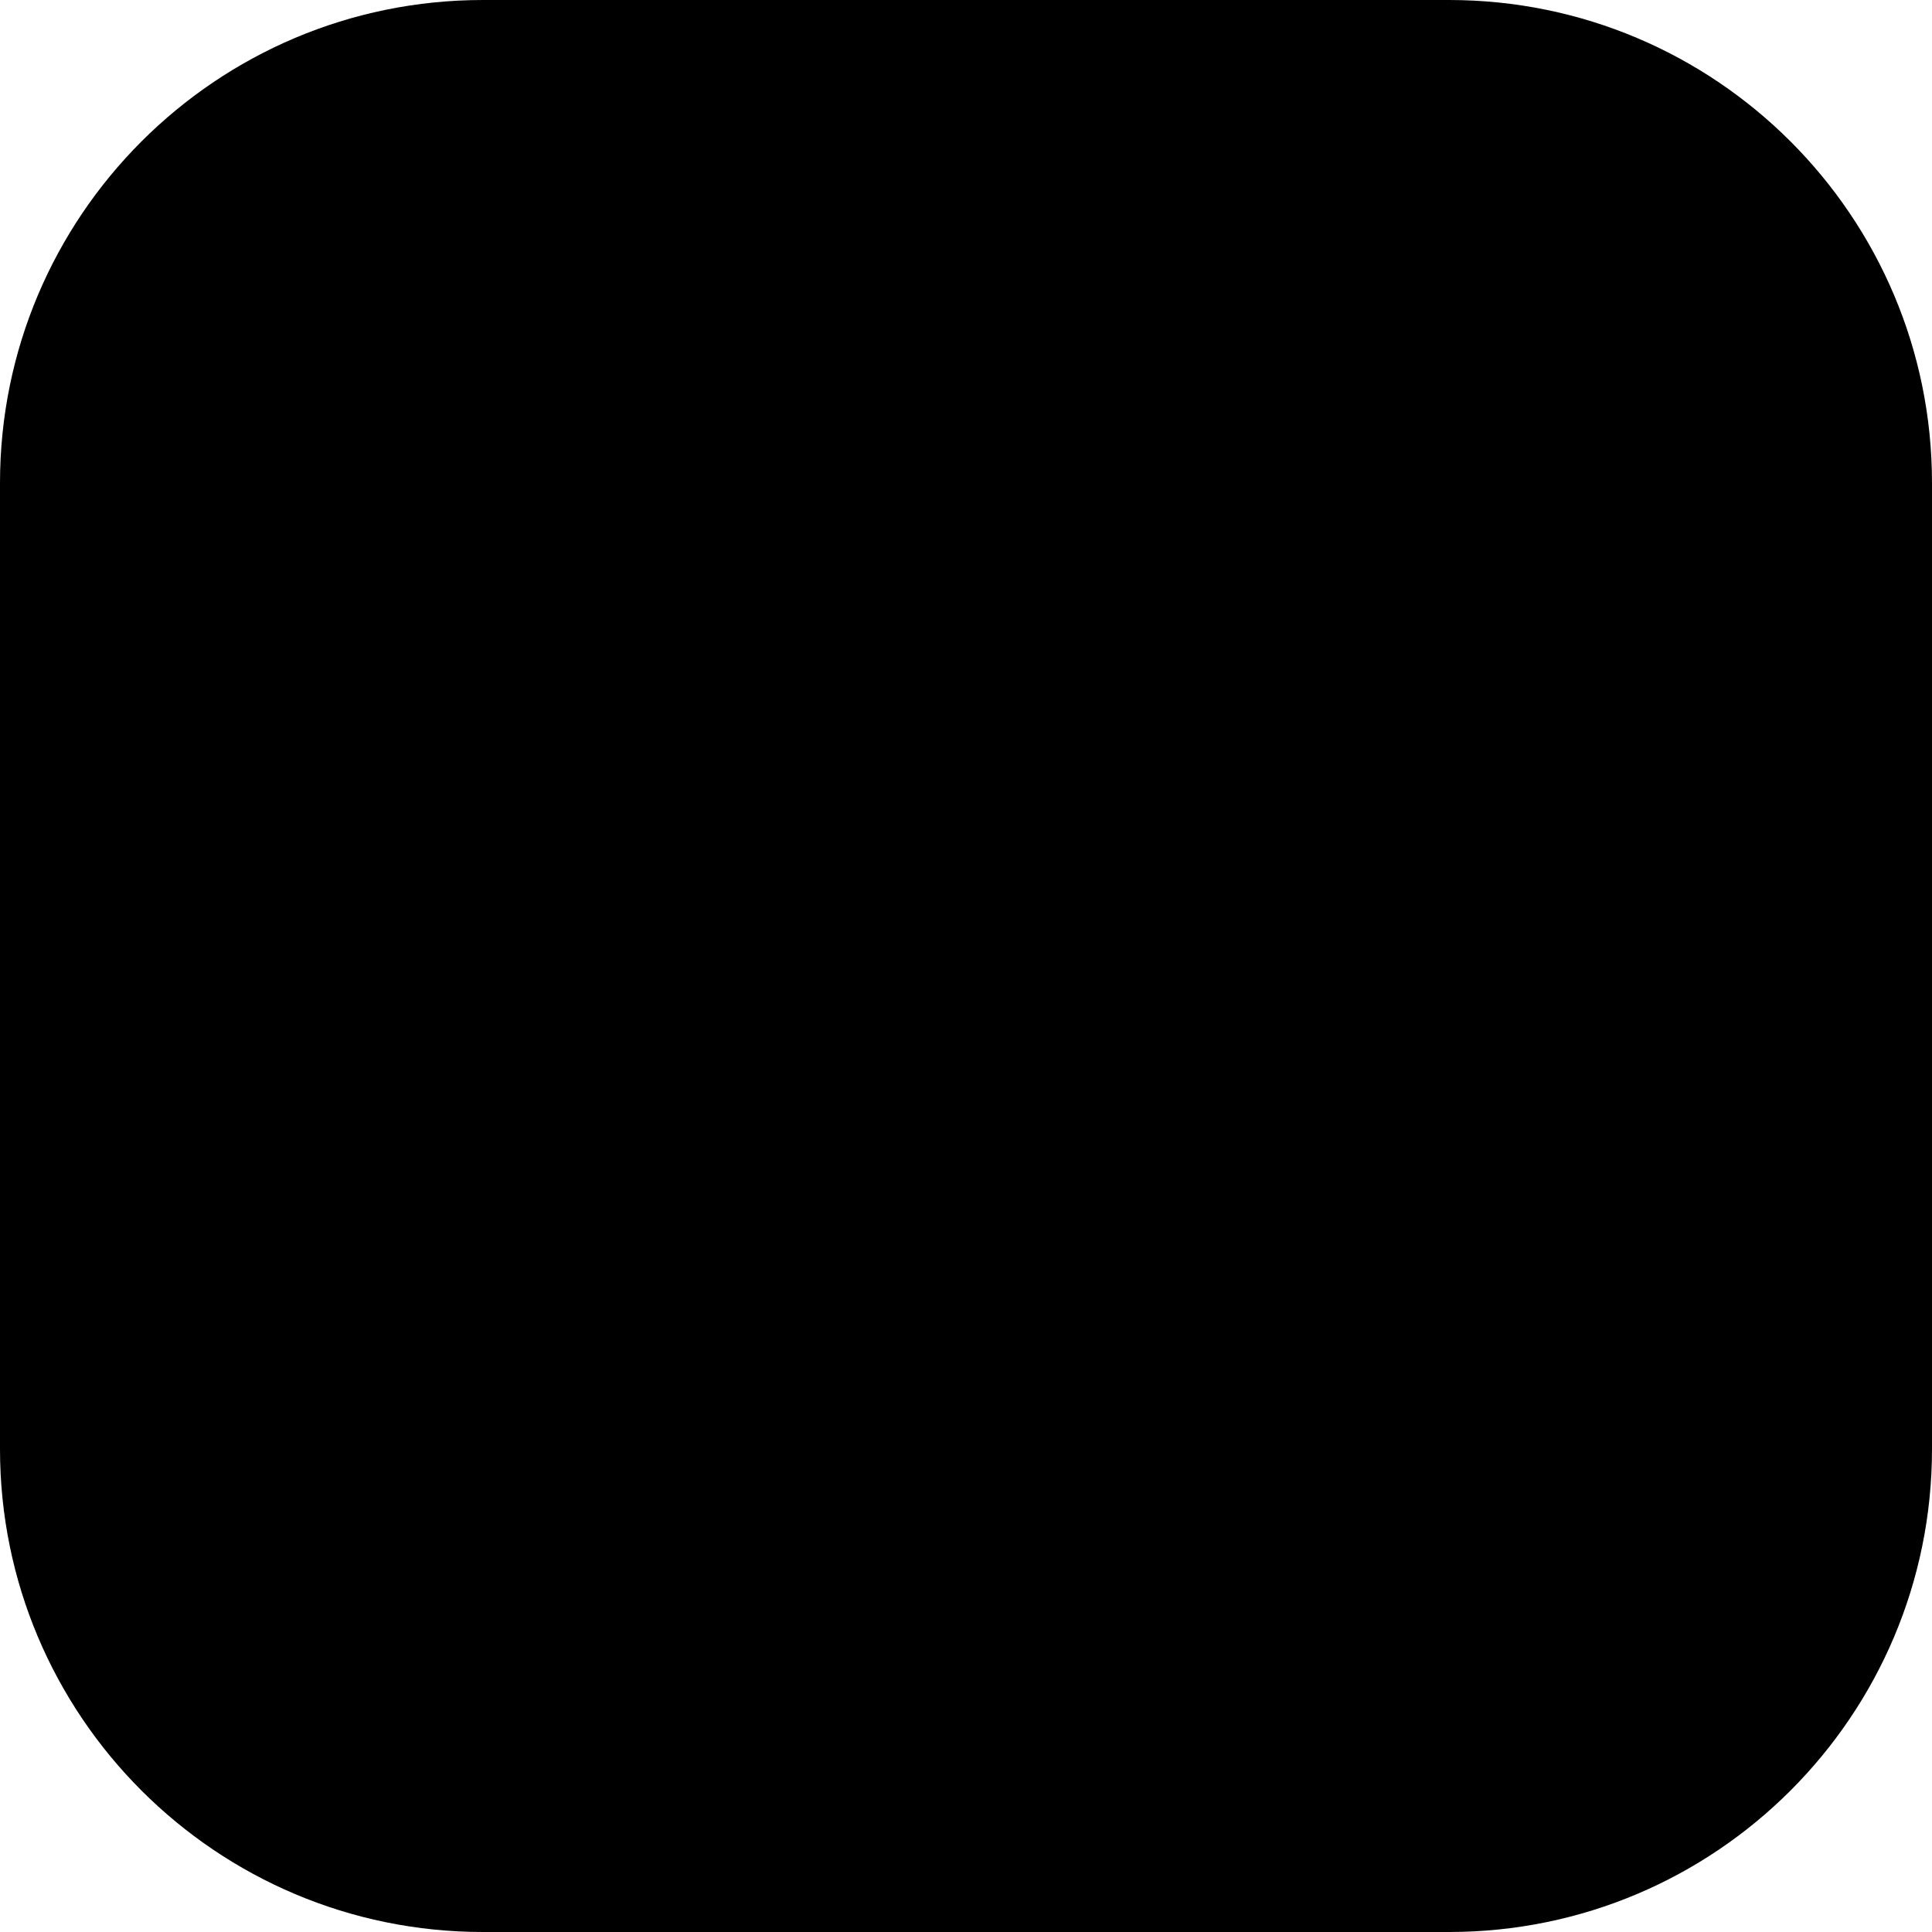
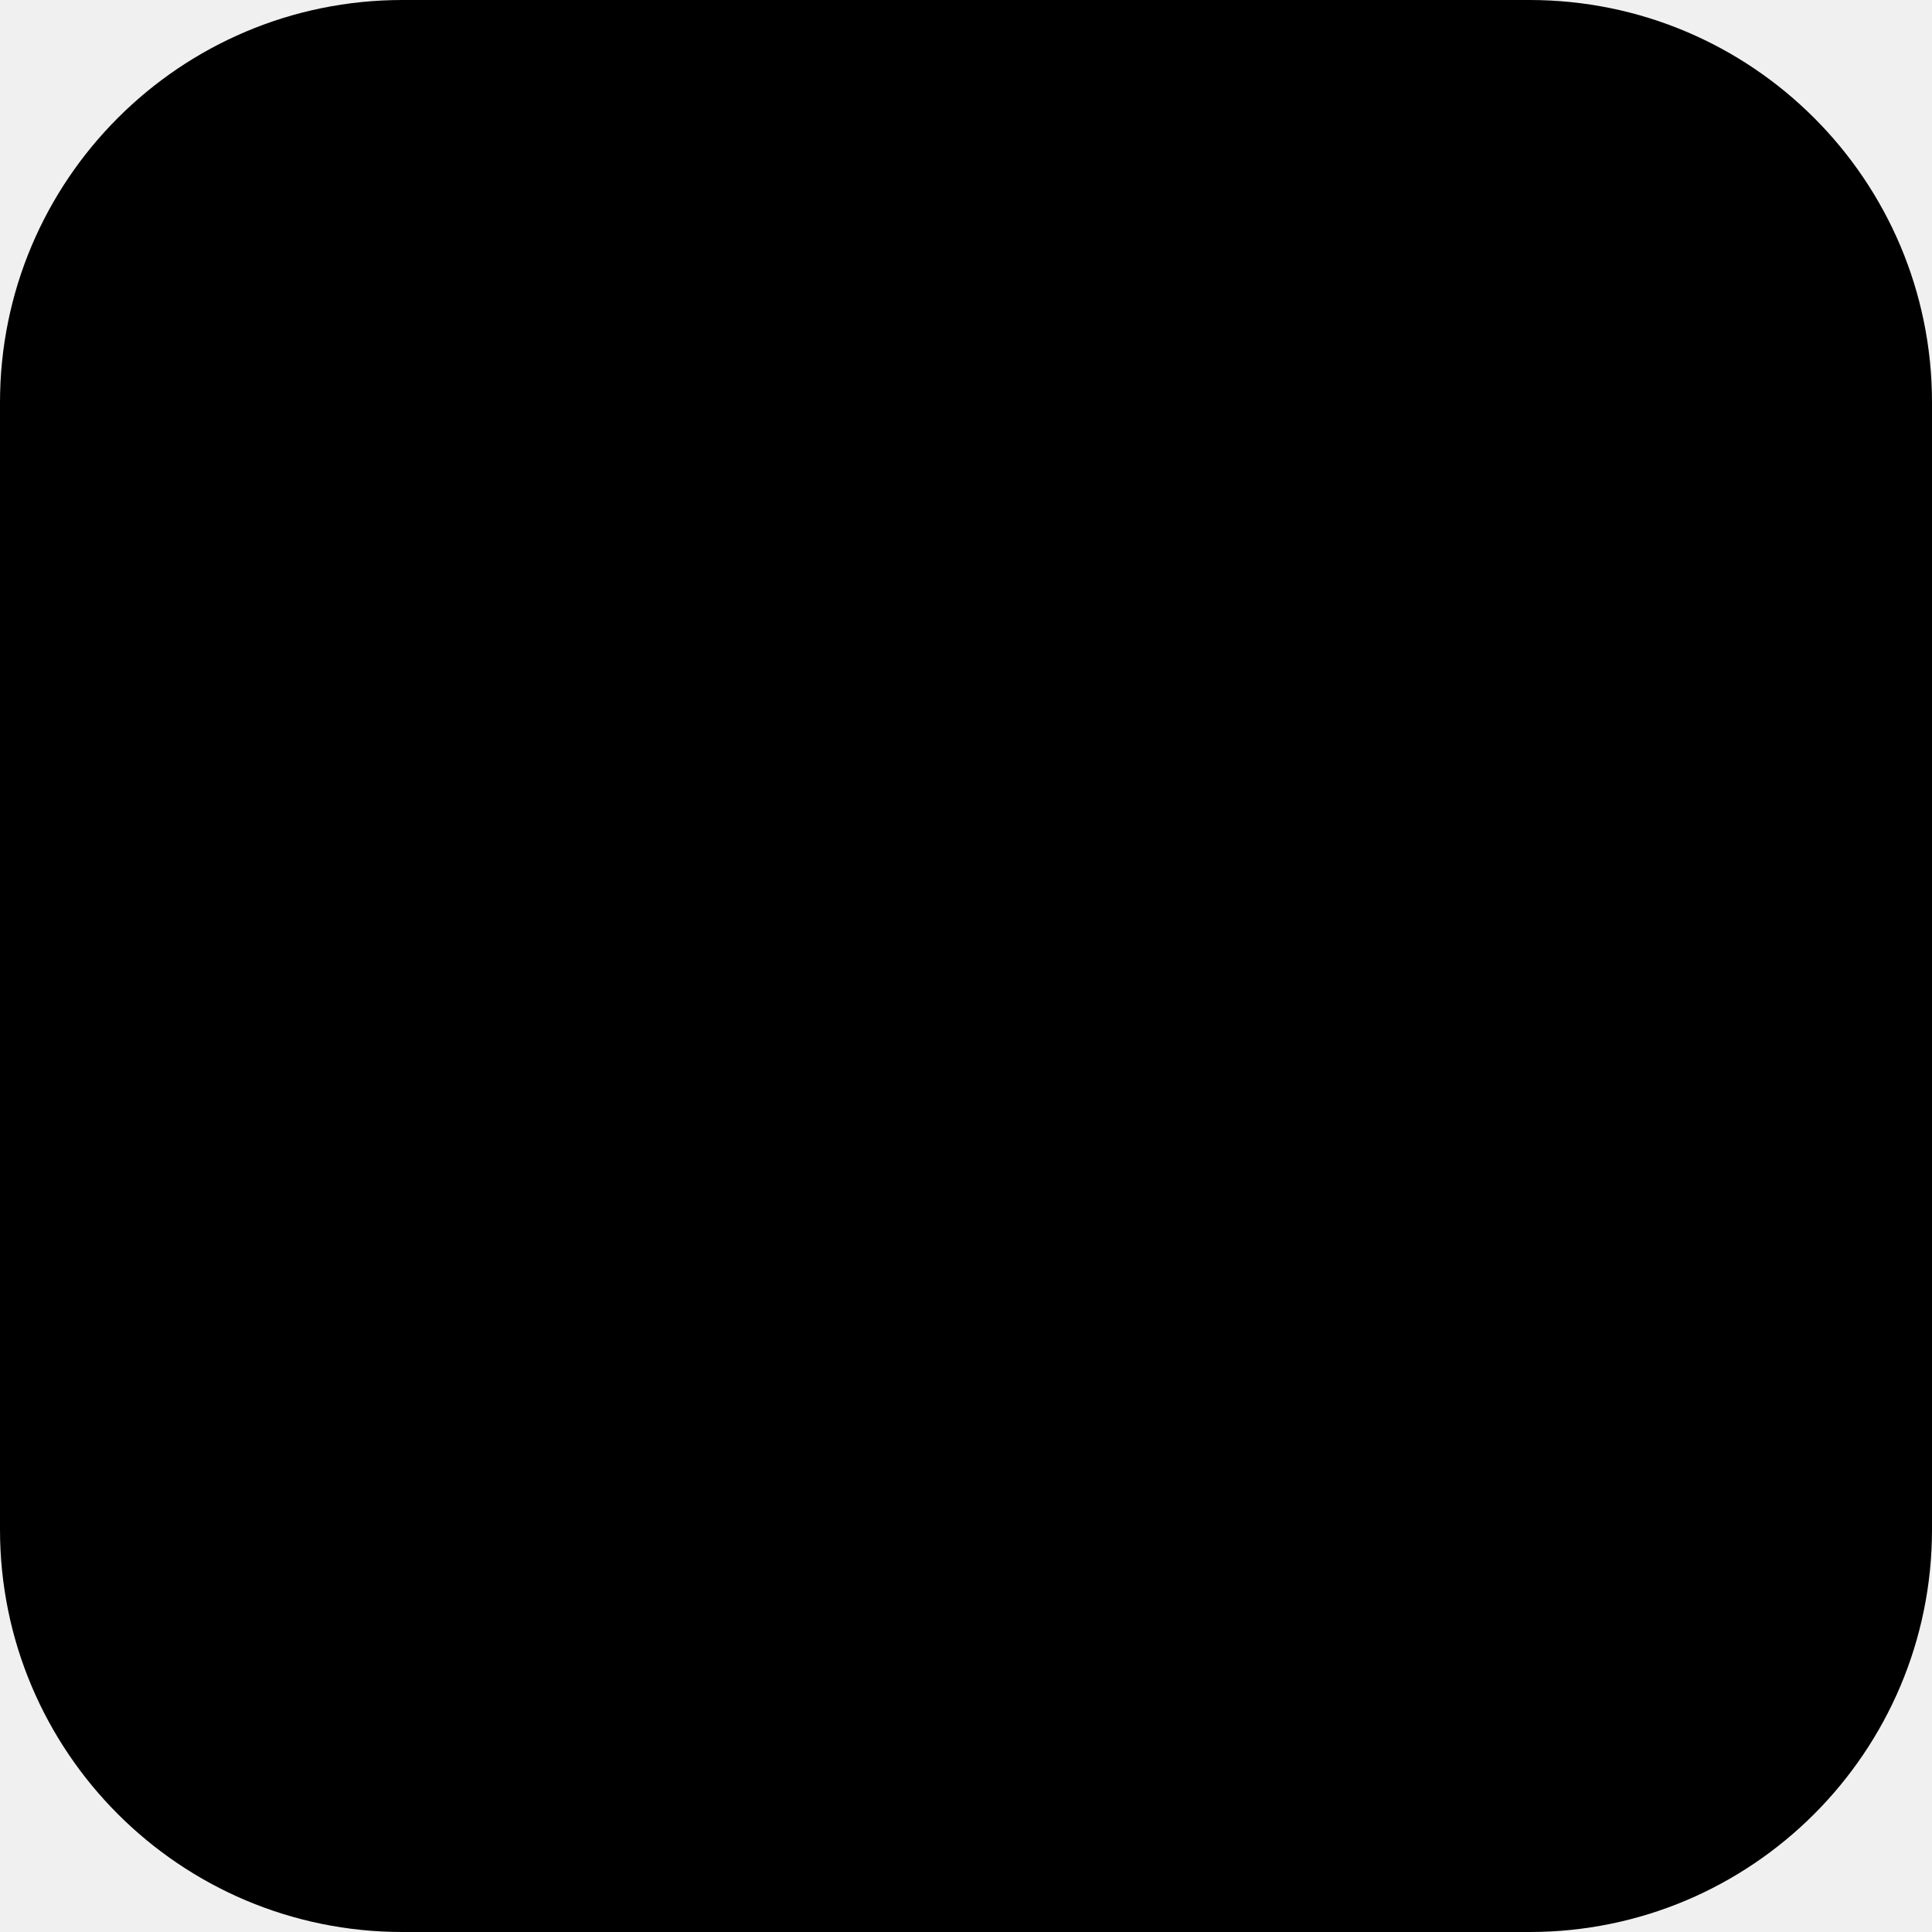
- <svg fill="none" viewBox="0 0 120 120">
-   <path fill="#F5F5F5" d="M0 0h120v120H0z" />
-   <g clipPath="url(#a)">
-     <path fill="white" d="M-878-463H562V561H-878z" />
-     <rect width="120" height="120" fill="url(#c)" rx="30" />
-     <path fill="url(#d)" stroke="url(#e)" d="M95.16 47.86c-.427-1.349-1.708-2.256-3.15-2.241h-.09c-3.676 0-6.665-2.939-6.665-6.575 0-1.05.244-2.032.686-2.902a3.15 3.15 0 0 0-.701-3.748 36.34 36.34 0 0 0-15.014-8.277c-1.487-.405-3.065.277-3.767 1.627a6.67 6.67 0 0 1-5.947 3.59 6.68 6.68 0 0 1-5.948-3.59c-.701-1.357-2.272-2.032-3.766-1.627a36.44 36.44 0 0 0-15.014 8.277 3.16 3.16 0 0 0-.701 3.748c.434.87.686 1.852.686 2.902 0 3.636-2.99 6.575-6.664 6.575h-.092a3.25 3.25 0 0 0-3.15 2.242 35.2 35.2 0 0 0-1.661 10.728c0 2.467.251 4.874.74 7.198.335 1.604 1.845 2.699 3.5 2.541q.33-.032.663-.03c3.675 0 6.664 2.94 6.664 6.576a6.45 6.45 0 0 1-1.571 4.236 3.16 3.16 0 0 0 .145 4.273 36.4 36.4 0 0 0 15.784 9.484c1.692.495 3.484-.435 4.026-2.092.861-2.654 3.385-4.565 6.351-4.565s5.49 1.911 6.352 4.565c.541 1.657 2.325 2.587 4.026 2.092a36.3 36.3 0 0 0 15.783-9.484 3.16 3.16 0 0 0 .145-4.273 6.46 6.46 0 0 1-1.57-4.236c0-3.637 2.989-6.576 6.664-6.576q.344-.002.663.03c1.655.158 3.172-.937 3.5-2.541.48-2.332.74-4.739.74-7.198a35.2 35.2 0 0 0-1.663-10.728zM60.52 72.558c-7.892 0-14.297-6.29-14.297-14.058s6.397-14.057 14.296-14.057c7.9 0 14.297 6.29 14.297 14.057S68.42 72.557 60.52 72.557Z" />
-     <path fill="url(#f)" d="M60 67c4.734 0 8.571-3.806 8.571-8.5S64.734 50 60 50s-8.571 3.806-8.571 8.5S55.266 67 60 67" opacity=".8" />
-   </g>
+ <svg fill="none" viewBox="0 0 48 48">
+   <path fill="url(#a)" d="M0 10C0 4.477 4.477 0 10 0h28c5.523 0 10 4.477 10 10v28c0 5.523-4.477 10-10 10H10C4.477 48 0 43.523 0 38z" />
+   <path fill="url(#b)" stroke="url(#c)" strokeWidth=".4" d="M38.064 19.144a1.3 1.3 0 0 0-1.26-.896h-.036c-1.47 0-2.666-1.176-2.666-2.63 0-.42.098-.813.275-1.161a1.26 1.26 0 0 0-.281-1.5 14.54 14.54 0 0 0-6.006-3.31 1.31 1.31 0 0 0-1.506.65 2.67 2.67 0 0 1-2.38 1.437 2.67 2.67 0 0 1-2.378-1.437 1.31 1.31 0 0 0-1.507-.65 14.6 14.6 0 0 0-6.005 3.31 1.265 1.265 0 0 0-.281 1.5c.174.348.274.74.274 1.16 0 1.455-1.195 2.63-2.665 2.63h-.037a1.3 1.3 0 0 0-1.26.897 14 14 0 0 0-.664 4.292c0 .986.1 1.949.296 2.879.134.641.738 1.08 1.4 1.016q.132-.013.265-.012c1.47 0 2.665 1.176 2.665 2.63a2.58 2.58 0 0 1-.628 1.695c-.427.5-.402 1.235.058 1.71a14.56 14.56 0 0 0 6.314 3.793 1.31 1.31 0 0 0 1.61-.837 2.665 2.665 0 0 1 2.54-1.826c1.187 0 2.197.764 2.541 1.826.217.663.93 1.035 1.61.837a14.5 14.5 0 0 0 6.314-3.794c.46-.47.485-1.208.058-1.71a2.59 2.59 0 0 1-.628-1.694c0-1.454 1.196-2.63 2.666-2.63q.137 0 .265.012a1.296 1.296 0 0 0 1.4-1.016c.192-.933.296-1.896.296-2.88a14 14 0 0 0-.665-4.29zm-13.856 9.879c-3.157 0-5.719-2.516-5.719-5.623s2.559-5.623 5.719-5.623 5.719 2.516 5.719 5.623-2.56 5.623-5.72 5.623Z" />
+   <path fill="url(#d)" d="M24 26.8c1.893 0 3.429-1.522 3.429-3.4S25.894 20 24 20s-3.429 1.522-3.429 3.4 1.535 3.4 3.429 3.4" opacity=".8" />
  <defs>
-     <linearGradient id="b" x1="19" x2="1412.5" y1="19.5" y2="1024" gradientUnits="userSpaceOnUse">
-       <stop stopColor="#2E7EEA" />
-       <stop offset="1" stopColor="#013F92" />
-     </linearGradient>
-     <linearGradient id="c" x1="60" x2="60" y1="120" y2="0" gradientUnits="userSpaceOnUse">
+     <linearGradient id="a" x1="24" x2="24" y1="48" y2="0" gradientUnits="userSpaceOnUse">
      <stop stopColor="#8E8E93" />
      <stop offset="1" stopColor="#E5E5EA" />
    </linearGradient>
-     <linearGradient id="d" x1="60.504" x2="60.504" y1="24" y2="93" gradientUnits="userSpaceOnUse">
+     <linearGradient id="b" x1="24.202" x2="24.202" y1="9.6" y2="37.2" gradientUnits="userSpaceOnUse">
      <stop stopColor="#7E7E7E" />
      <stop offset="1" stopColor="#434445" />
    </linearGradient>
-     <linearGradient id="e" x1="60.504" x2="60.504" y1="24" y2="93" gradientUnits="userSpaceOnUse">
+     <linearGradient id="c" x1="24.202" x2="24.202" y1="9.6" y2="37.2" gradientUnits="userSpaceOnUse">
      <stop stopColor="#EDEDED" />
      <stop offset="1" stopColor="#343434" />
    </linearGradient>
-     <linearGradient id="f" x1="60" x2="60" y1="50" y2="67" gradientUnits="userSpaceOnUse">
+     <linearGradient id="d" x1="24" x2="24" y1="20" y2="26.8" gradientUnits="userSpaceOnUse">
      <stop stopColor="white" />
      <stop offset="1" stopColor="#D0D0D0" />
    </linearGradient>
-     <clipPath id="a" />
  </defs>
</svg>
